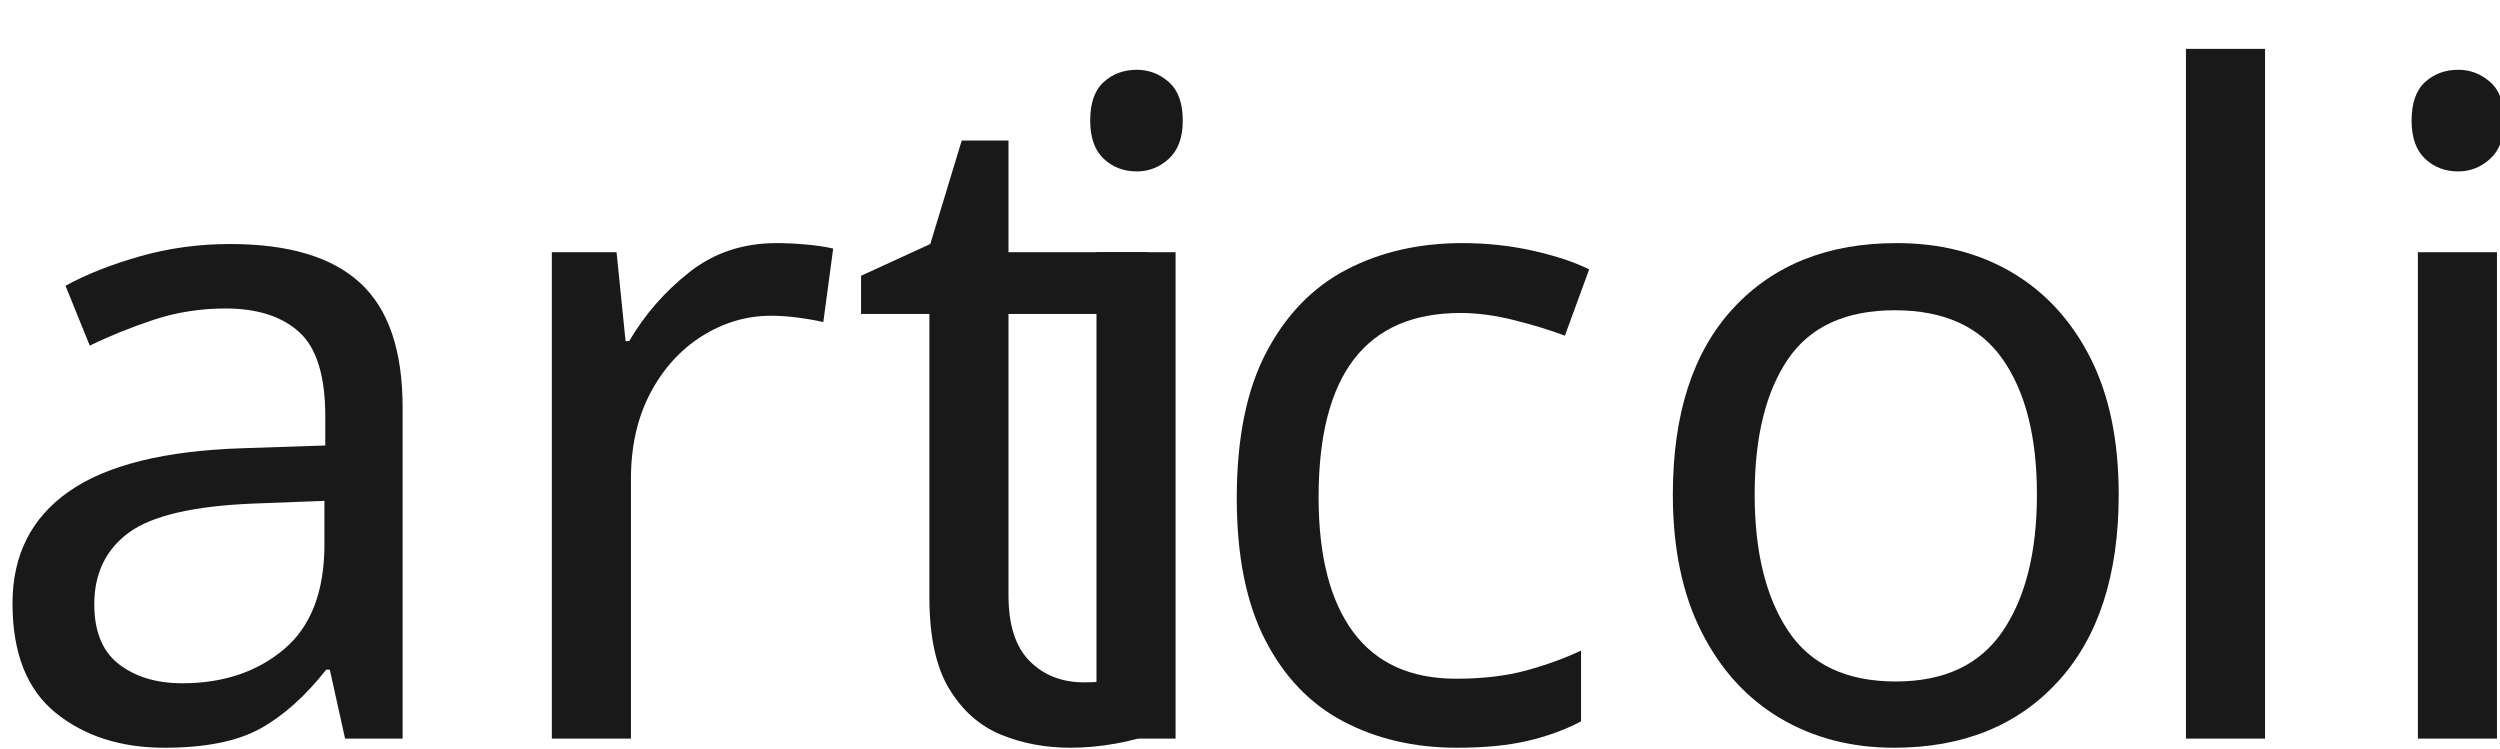
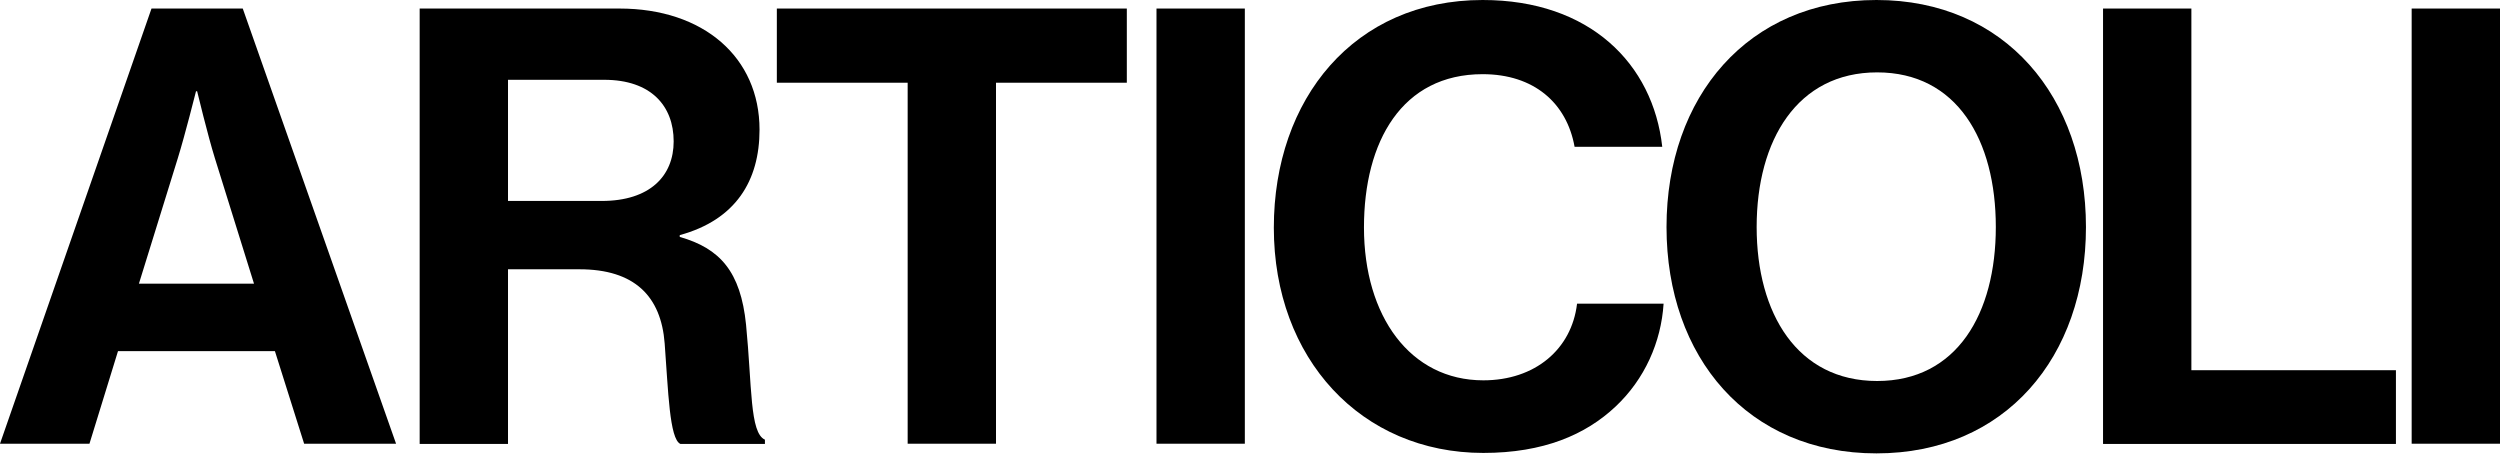
- <svg xmlns="http://www.w3.org/2000/svg" version="1.1" id="Layer_1" x="0px" y="0px" viewBox="0 0 678 203" style="enable-background:new 0 0 678 203;" xml:space="preserve">
-   <style type="text/css">
- 	.st0{opacity:0.9;enable-background:new    ;}
- 	.st1{font-family:'Ogg-Roman';}
- 	.st2{font-size:246.129px;}
- 	.st3{letter-spacing:-9.1;}
- 	.st4{letter-spacing:-13.1;}
- </style>
-   <text transform="matrix(0.9905 0 0 1 -7.8297 200.3174)" class="st0">
-     <tspan x="0" y="0" class="st1 st2">art</tspan>
-     <tspan x="287.2" y="0" class="st1 st2 st3">i</tspan>
-     <tspan x="333" y="0" class="st1 st2 st4">c</tspan>
-     <tspan x="452.4" y="0" class="st1 st2 st3">o</tspan>
-     <tspan x="585.5" y="0" class="st1 st2">li</tspan>
-   </text>
+ <svg xmlns="http://www.w3.org/2000/svg" version="1.1" id="Layer_1" x="0px" y="0px" viewBox="0 0 1112.2 201.8" style="enable-background:new 0 0 1112.2 201.8;" xml:space="preserve">
+   <path d="M67.4,3.8h40.6l68.2,193.6h-40.9l-13-41.2H52.5l-12.7,41.2H0L67.4,3.8z M61.8,126.2h51.2L95.6,70.4  c-3.2-10.3-7.9-29.8-7.9-29.8h-0.5c0,0-4.9,19.5-8.1,29.8L61.8,126.2z" />
+   <path d="M186.8,3.8h88.8c37.4,0,62.3,21.7,62.3,53.9c0,22.7-10.6,40.1-35.5,46.9v0.8c17.9,5.1,27.1,15.4,29.5,39  c2.7,27.4,1.6,48.2,8.4,51.2v1.9h-37.6c-4.9-2.2-5.4-23.8-7-44.7c-1.6-21.1-13.5-33-37.9-33H226v77.7h-39.3V3.8z M226,89.4h41.7  c21.4,0,32-11.1,32-26.5c0-15.7-10-27.4-30.9-27.4H226V89.4z" />
+   <path d="M345.6,3.8h155.7v33h-58.2v160.6h-39.3V36.8h-58.2V3.8z" />
+   <path d="M514.5,3.8h39.3v193.6h-39.3V3.8z" />
+   <path d="M566.7,101.3C566.7,43.9,602.5,0,659.6,0c47.7,0,75.8,28.4,79.9,65.3h-39C697,45.8,682.4,33,659.6,33  c-35.8,0-52.8,29.8-52.8,68.2c0,39.5,20.6,68,53.1,68c23,0,39.3-13.8,41.7-34.1h38.5c-1.1,17.1-8.4,33.6-21.4,45.8  c-13.3,12.5-32,20.6-58.8,20.6C605.5,201.5,566.7,159.5,566.7,101.3z" />
+   <path d="M741.4,101c0-58,36.3-101,93.4-101S928,43.1,928,101s-36,100.7-93.2,100.7S741.4,159,741.4,101z M887.9,101  c0-38.7-17.3-68.8-52.8-68.8s-53.6,30.1-53.6,68.8c0,38.5,18.1,68.5,53.6,68.5S887.9,139.5,887.9,101z" />
+   <path d="M935.6,3.8h39.3v160.9h91v32.8H935.6V3.8z" />
+   <path d="M1072.9,3.8h39.3v193.6h-39.3V3.8z" />
</svg>
